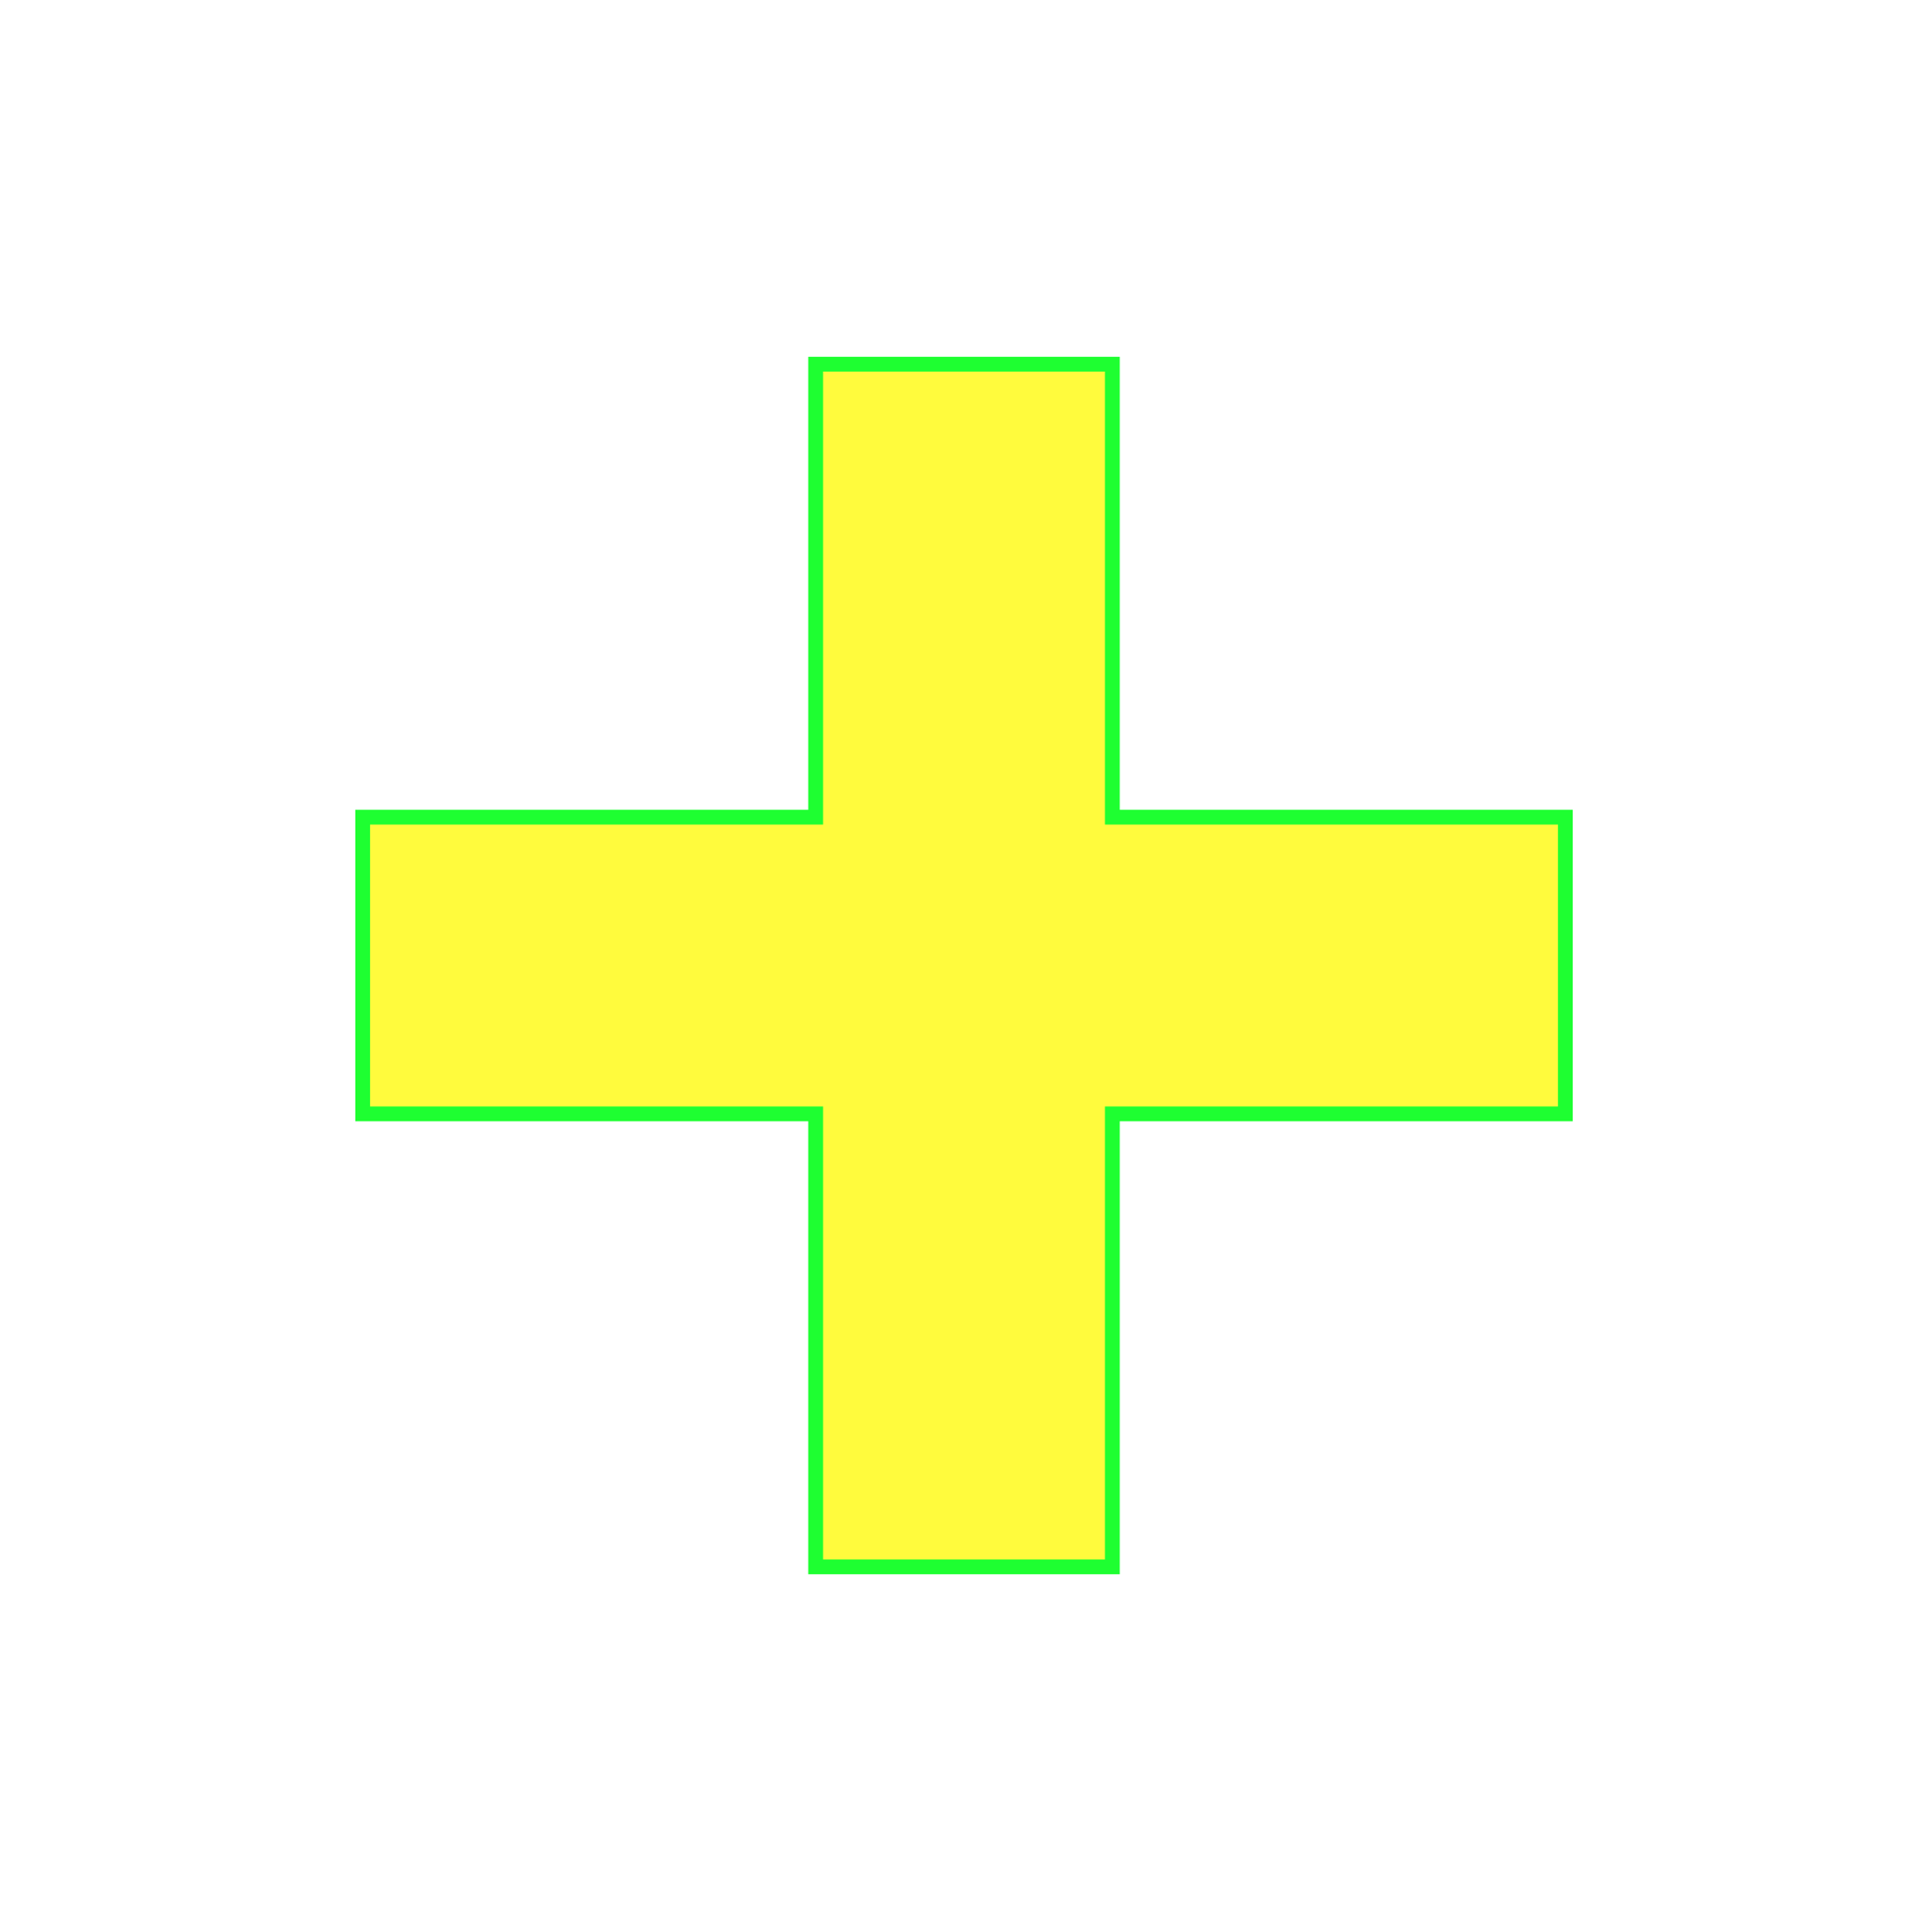
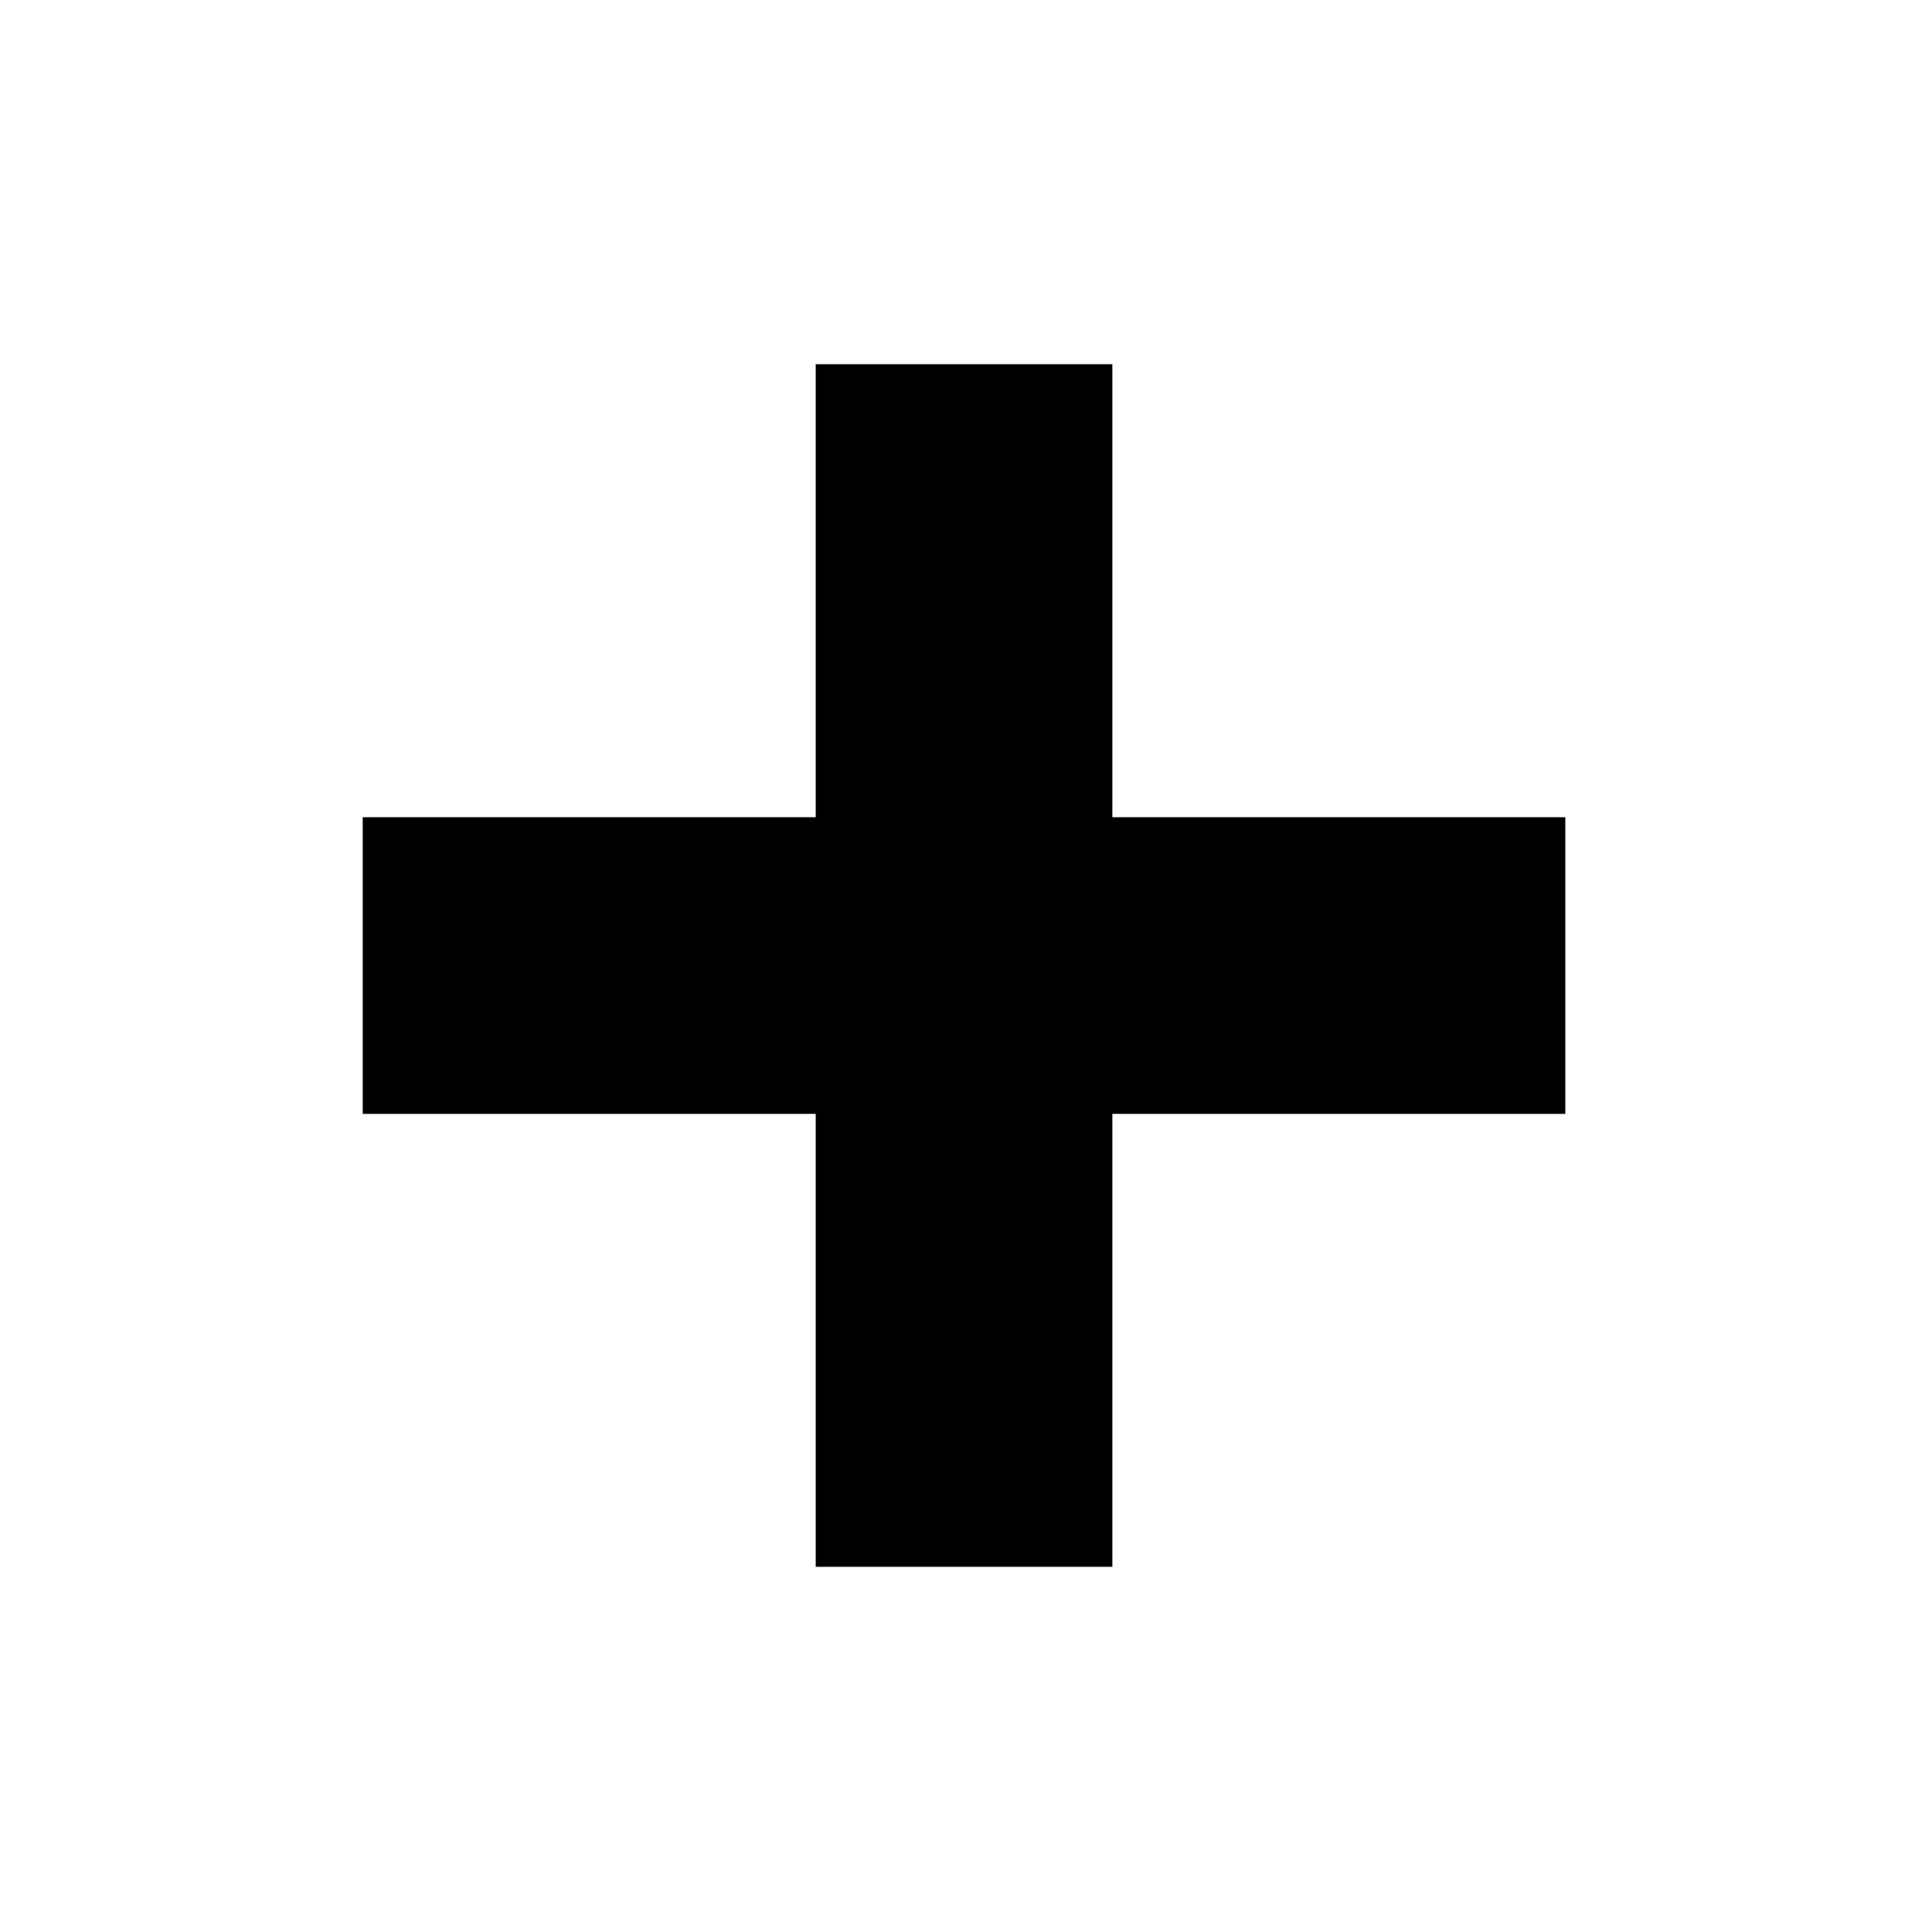
<svg xmlns="http://www.w3.org/2000/svg" version="1.1" id="svg2" x="0px" y="0px" width="580px" height="580px" viewBox="0 0 580 580" enable-background="new 0 0 580 580" xml:space="preserve">
  <defs>
	
	
		</defs>
  <g id="layer3" transform="matrix(48.14969,0,0,48.14969,-536.2733,-33.30675)" display="none">
    <rect id="rect4134" x="1" y="1" display="inline" fill="none" stroke="#757575" stroke-width="0.1" width="10" height="10" />
    <rect id="rect4136" x="2" y="2" display="inline" fill="none" stroke="#757575" stroke-width="0.1" width="8" height="8" />
  </g>
-   <polygon fill="#FFFB3D" stroke="#1EFF31" stroke-width="4.444" points="470.117,245.42 334.071,245.42 334.071,109.374   244.968,109.374 244.968,245.42 108.922,245.42 108.922,334.523 244.968,334.523 244.968,470.568 334.071,470.568 334.071,334.523   470.117,334.523 " />
+   <polygon fill="param(fill) #FFF" stroke="param(outline) #000" stroke-width="param(outline-width) 1" points="470.117,245.42 334.071,245.42 334.071,109.374   244.968,109.374 244.968,245.42 108.922,245.42 108.922,334.523 244.968,334.523 244.968,470.568 334.071,470.568 334.071,334.523   470.117,334.523 " />
</svg>
